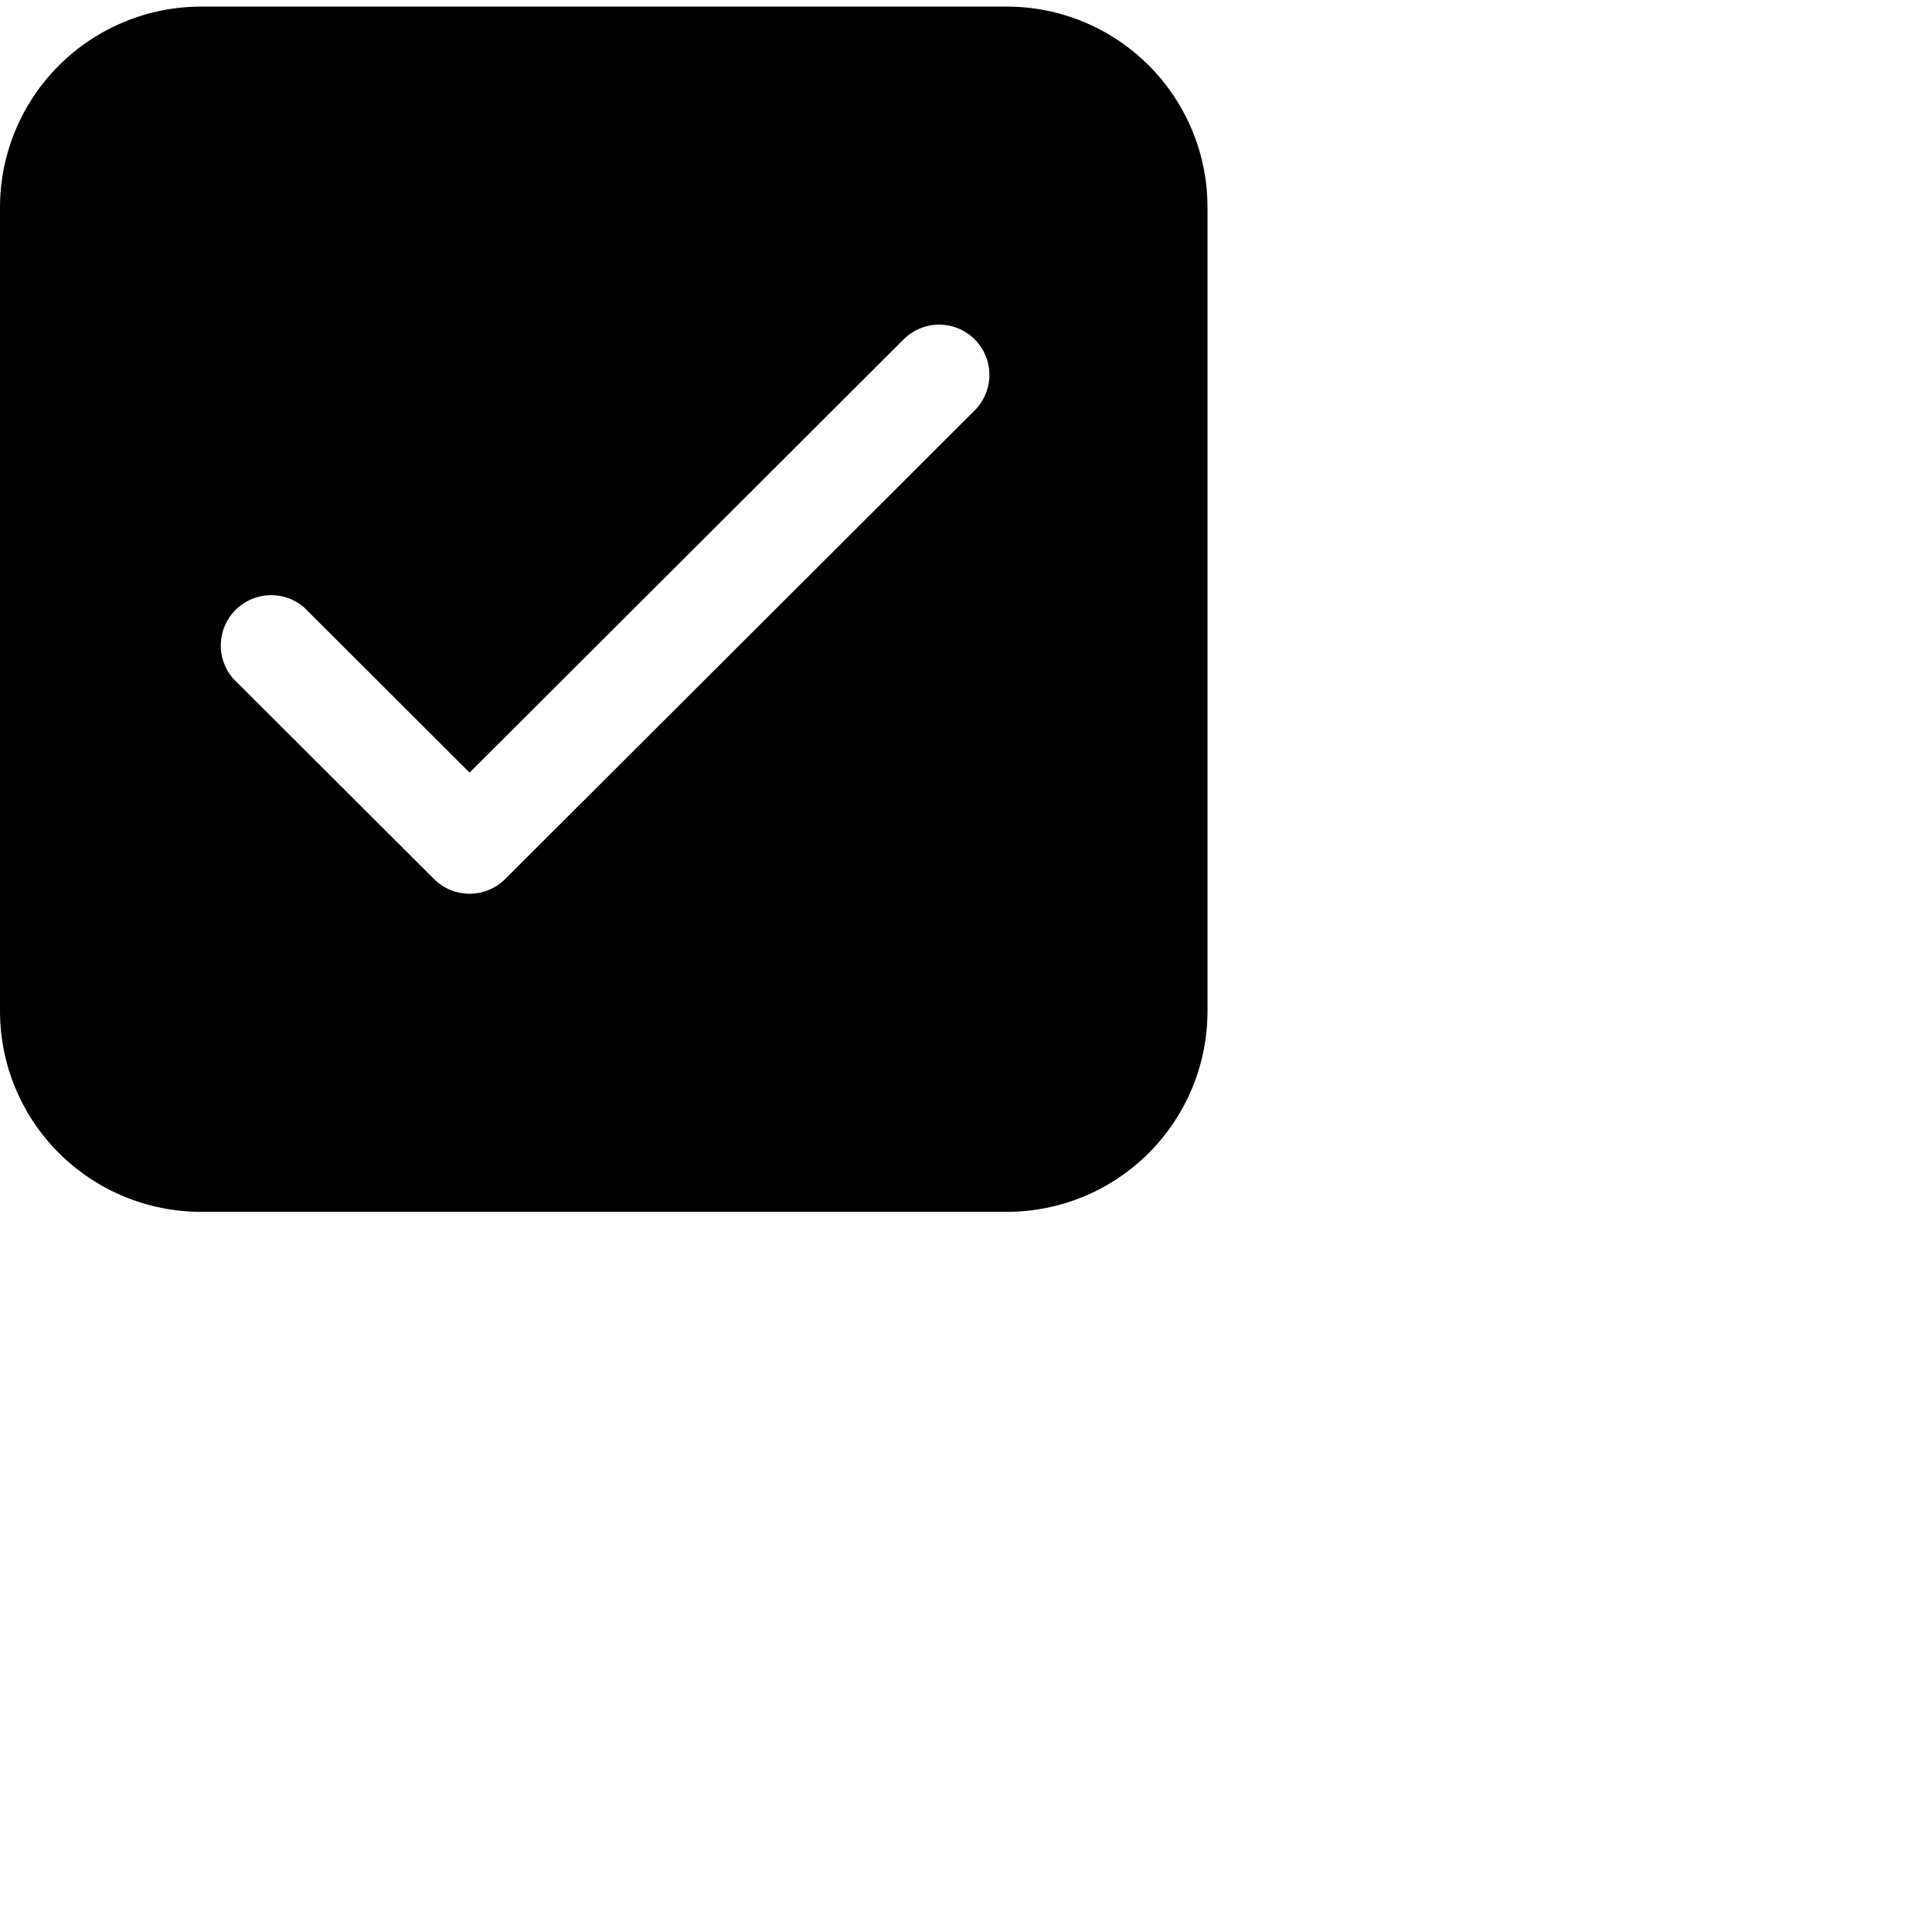
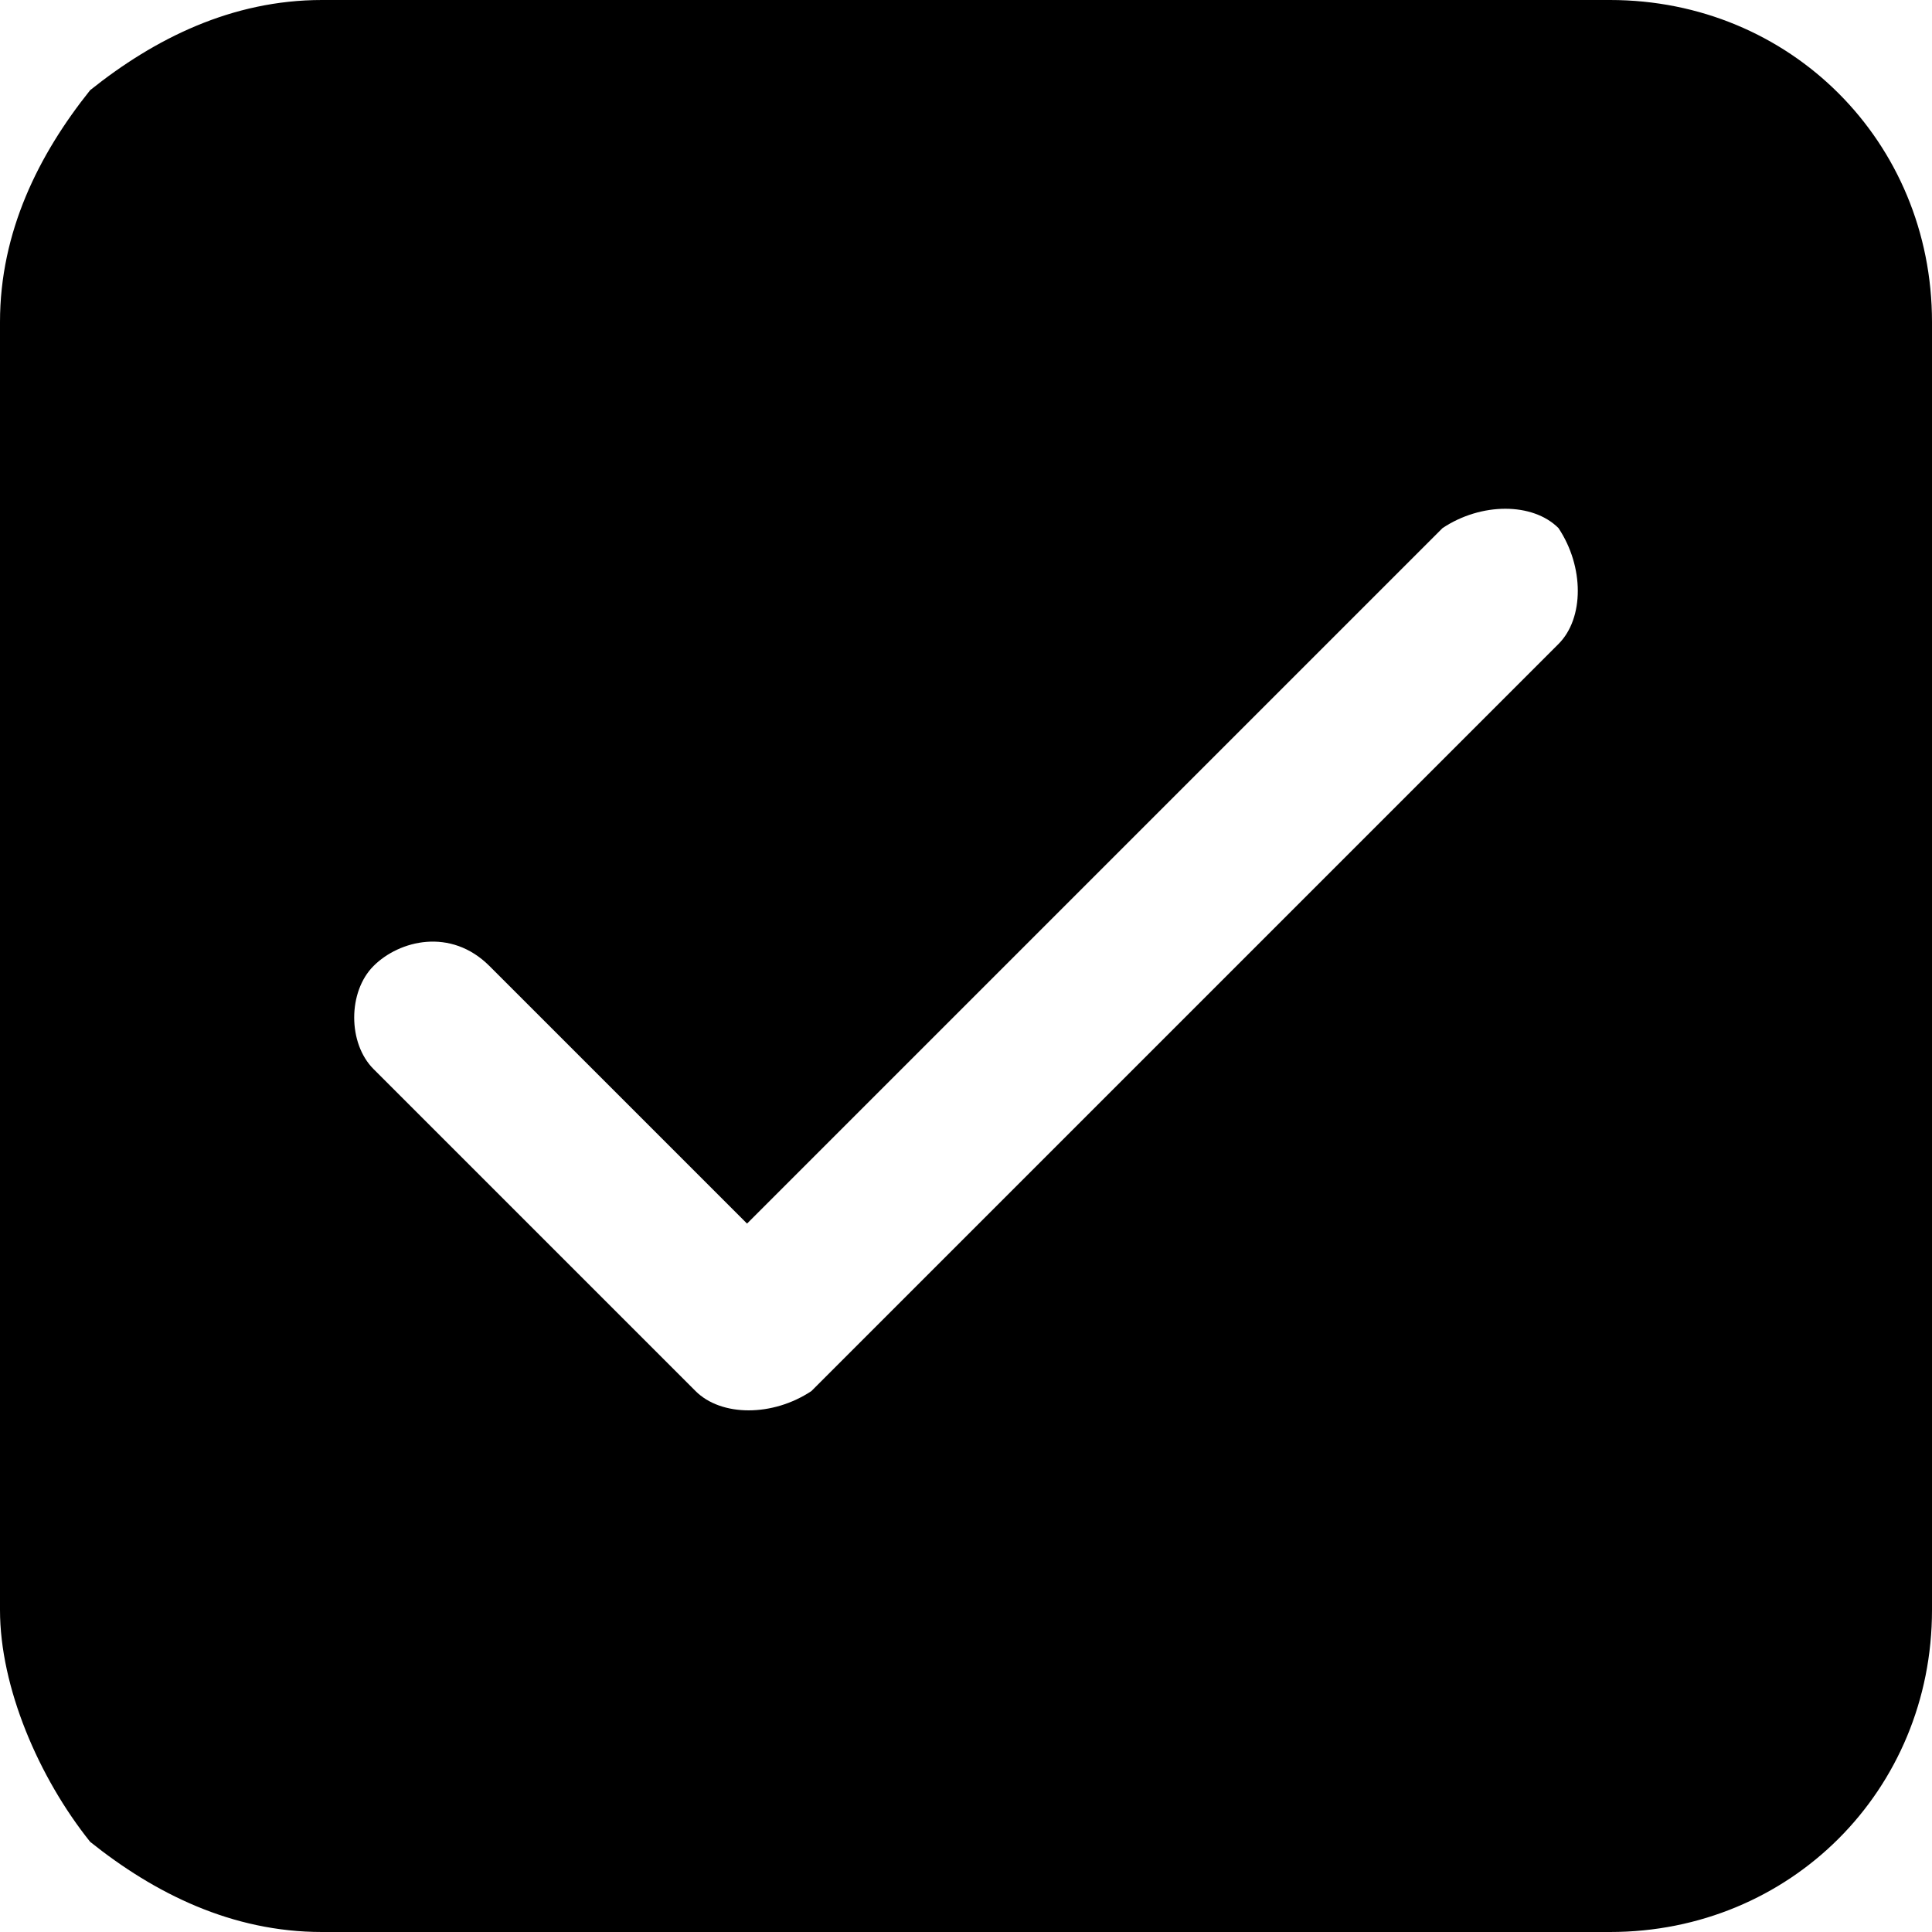
- <svg xmlns="http://www.w3.org/2000/svg" viewBox="0 0 24 24">
-   <path d="M12.5.082A2.493 2.493 0 0 1 15 2.577v9.982a2.493 2.493 0 0 1-2.5 2.495h-10a2.503 2.503 0 0 1-1.768-.73A2.493 2.493 0 0 1 0 12.558V2.577C0 1.916.263 1.281.732.813A2.502 2.502 0 0 1 2.5.082h10Zm-1.275 4.134L5.833 9.598 3.775 7.543a.626.626 0 0 0-.883.882l2.5 2.495a.625.625 0 0 0 .883 0l5.833-5.822a.624.624 0 0 0-.883-.882Z" fill="currentColor" />
+ <svg xmlns="http://www.w3.org/2000/svg" viewBox="0 0 15 15">
+   <path d="M12.5 0C13.9 0 15 1.1 15 2.5v10c0 1.4-1.1 2.5-2.5 2.5h-10c-.7 0-1.3-.3-1.8-.7-.4-.5-.7-1.2-.7-1.8v-10C0 1.8.3 1.2.7.7 1.2.3 1.8 0 2.5 0h10zm-1.3 4.1L5.8 9.5l-2-2c-.3-.3-.7-.2-.9 0-.2.2-.2.6 0 .8l2.5 2.5c.2.2.6.2.9 0L12.1 5c.2-.2.2-.6 0-.9-.2-.2-.6-.2-.9 0z" />
</svg>
